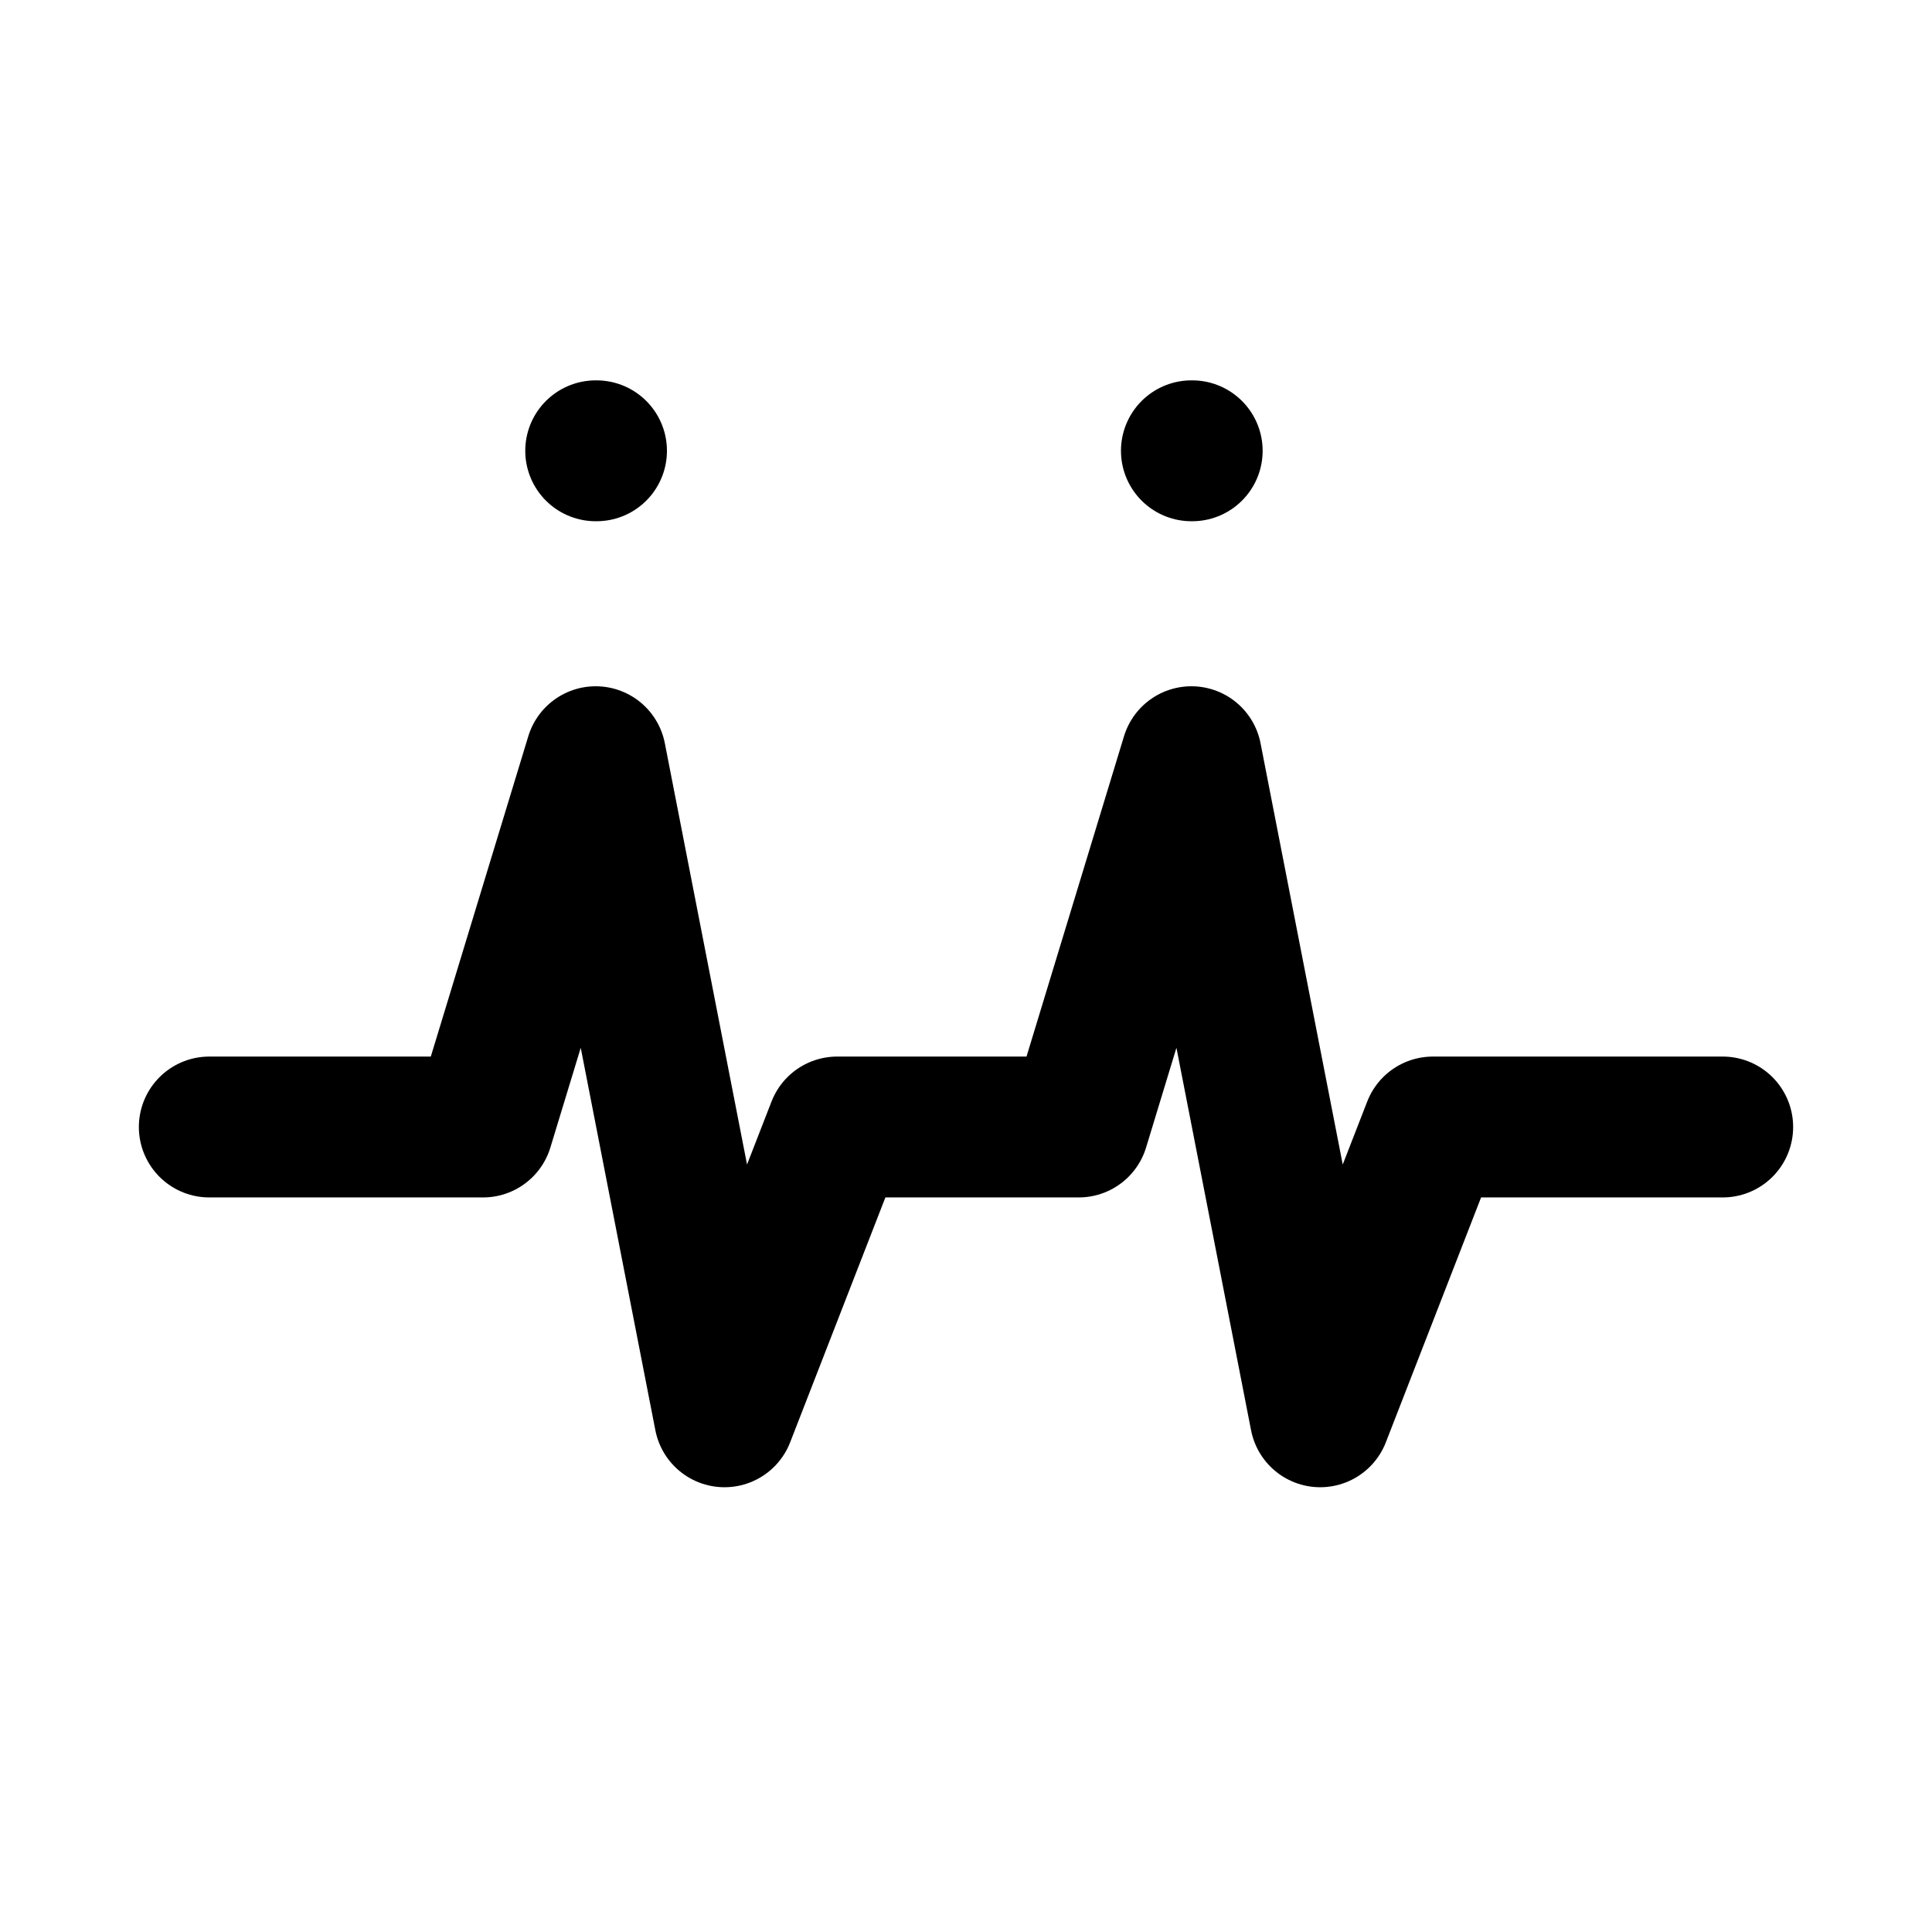
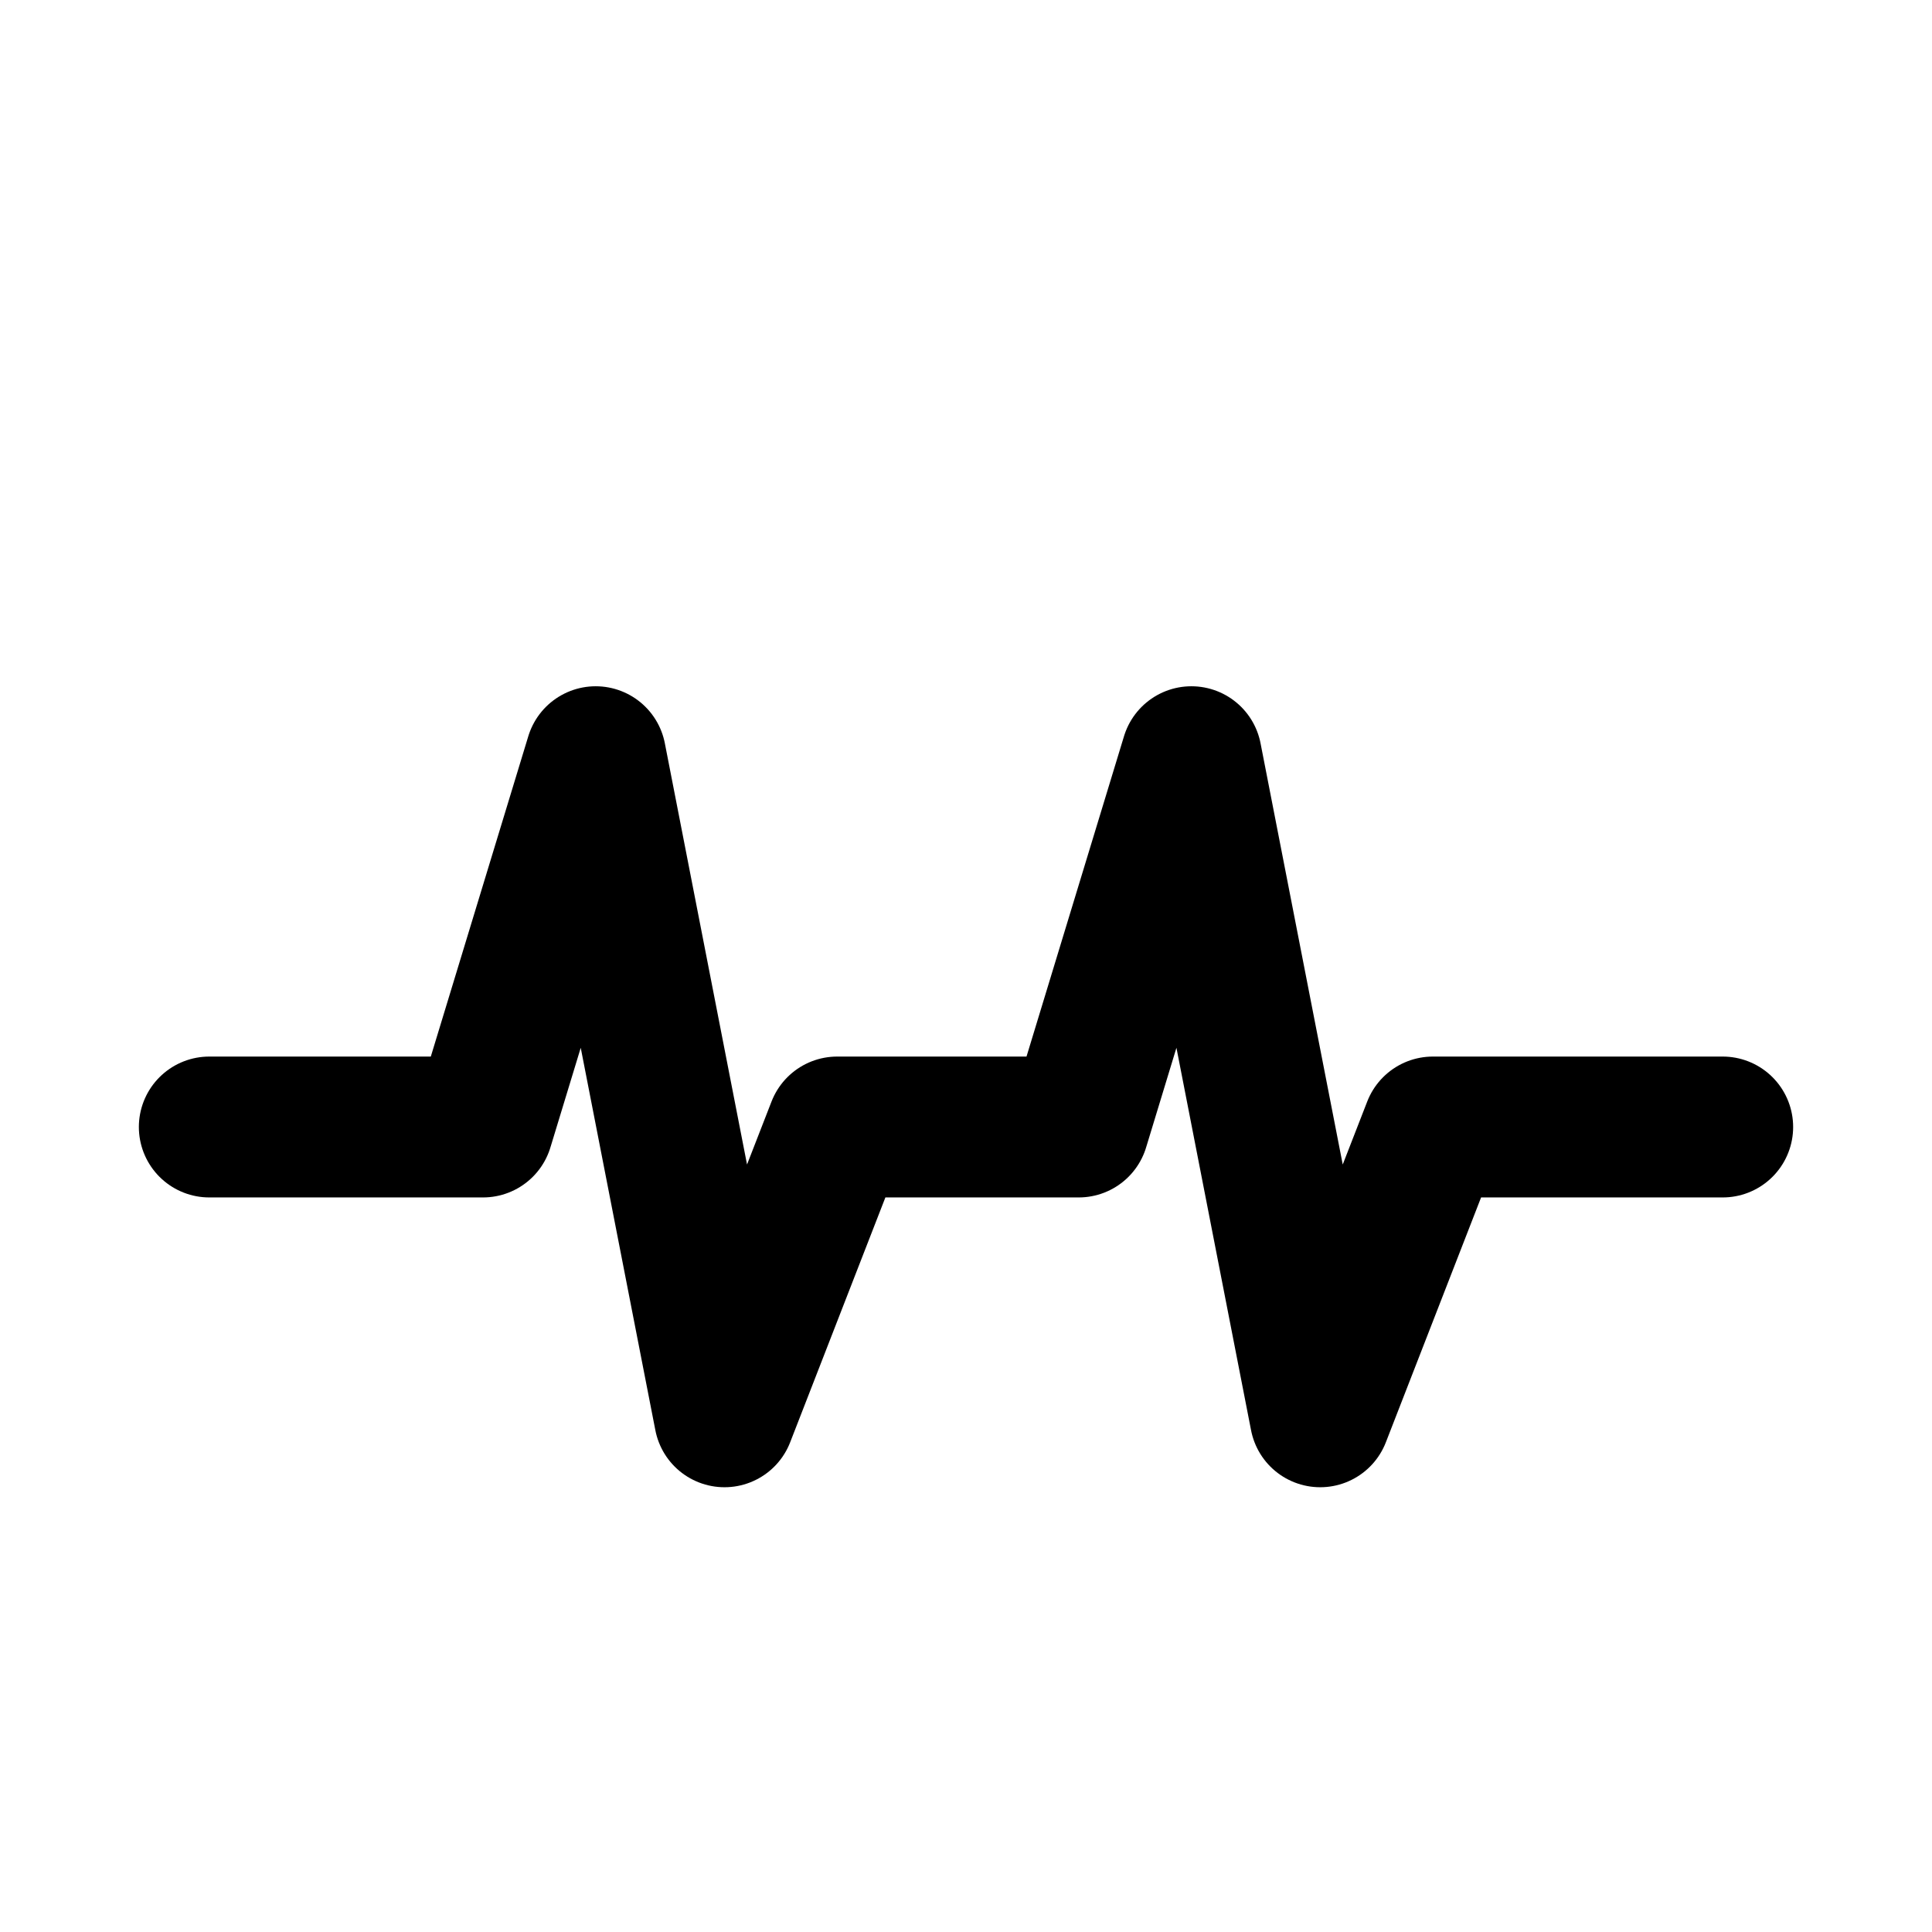
<svg xmlns="http://www.w3.org/2000/svg" width="24" height="24" viewBox="0 0 24 24" fill="none" stroke="#000000" stroke-width="1.75" stroke-linecap="round" stroke-linejoin="round">
  <path d="M2.6 14 L6 14 L7.4 9.4 L9 17.6 L10.4 14 L13.4 14 L14.8 9.4 L16.4 17.6 L17.8 14 L21.4 14" />
-   <path d="M7.4 5.6 L7.41 5.6 M14.8 5.6 L14.81 5.6" />
</svg>
